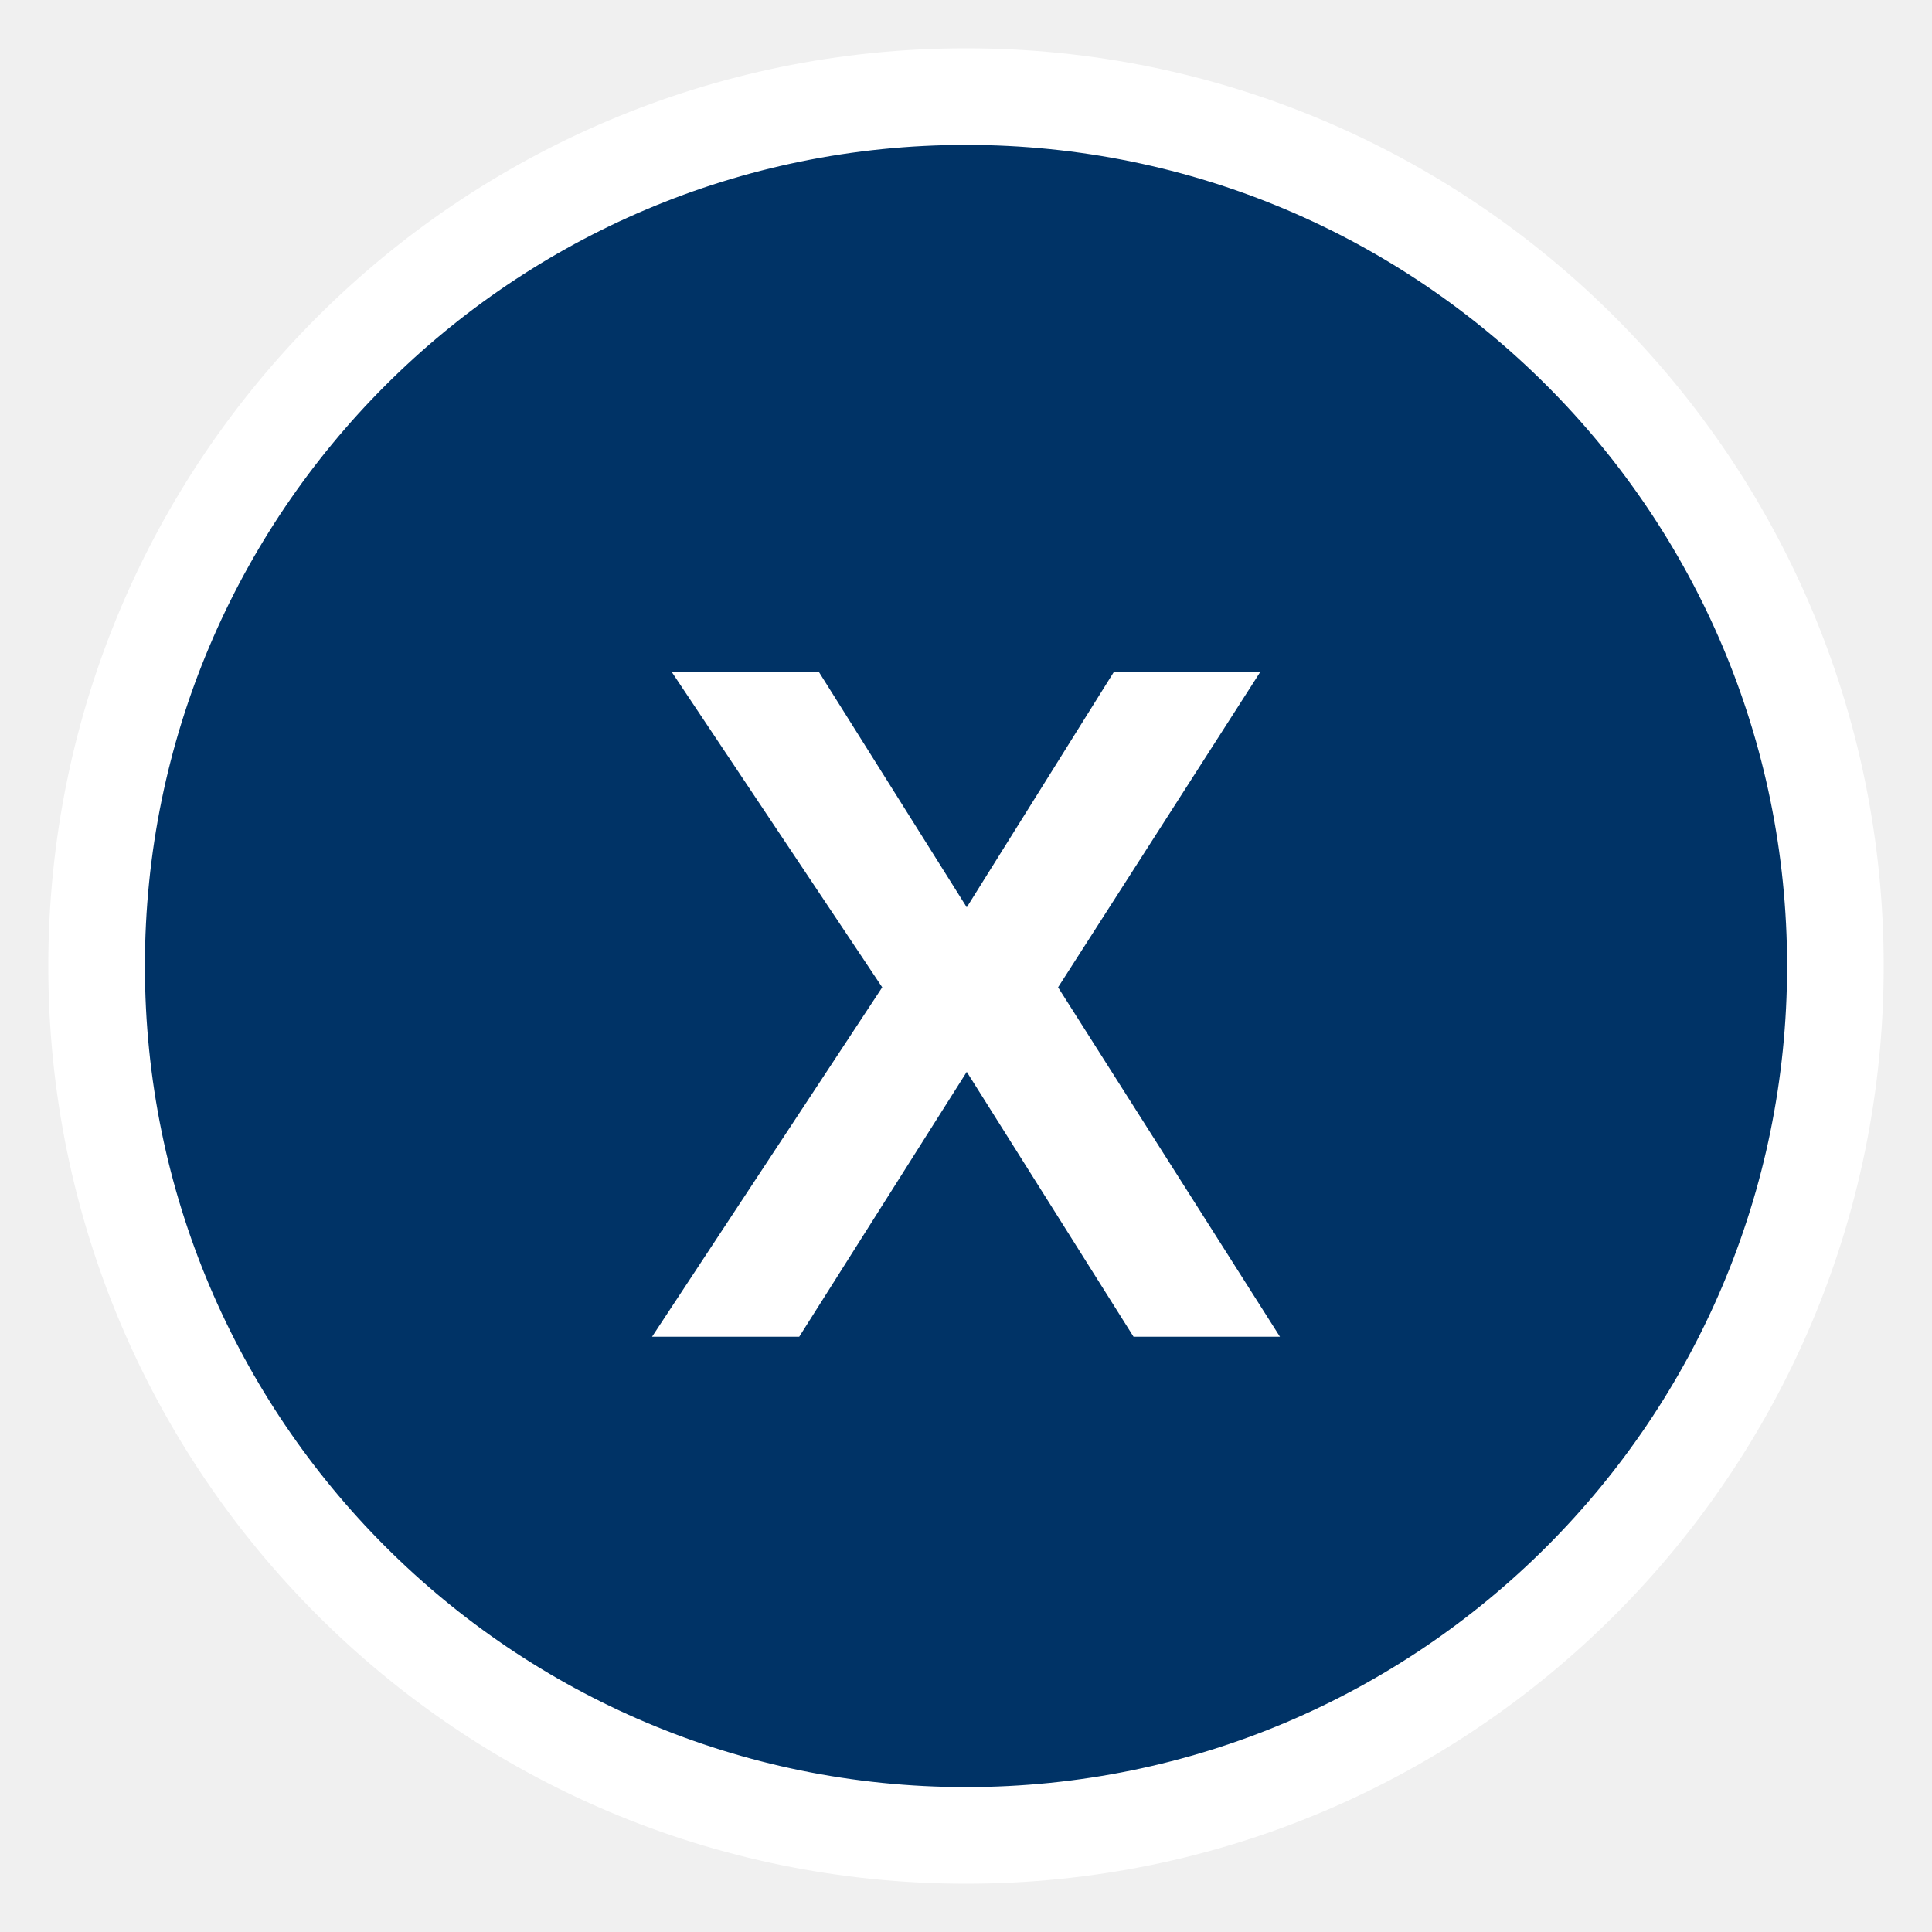
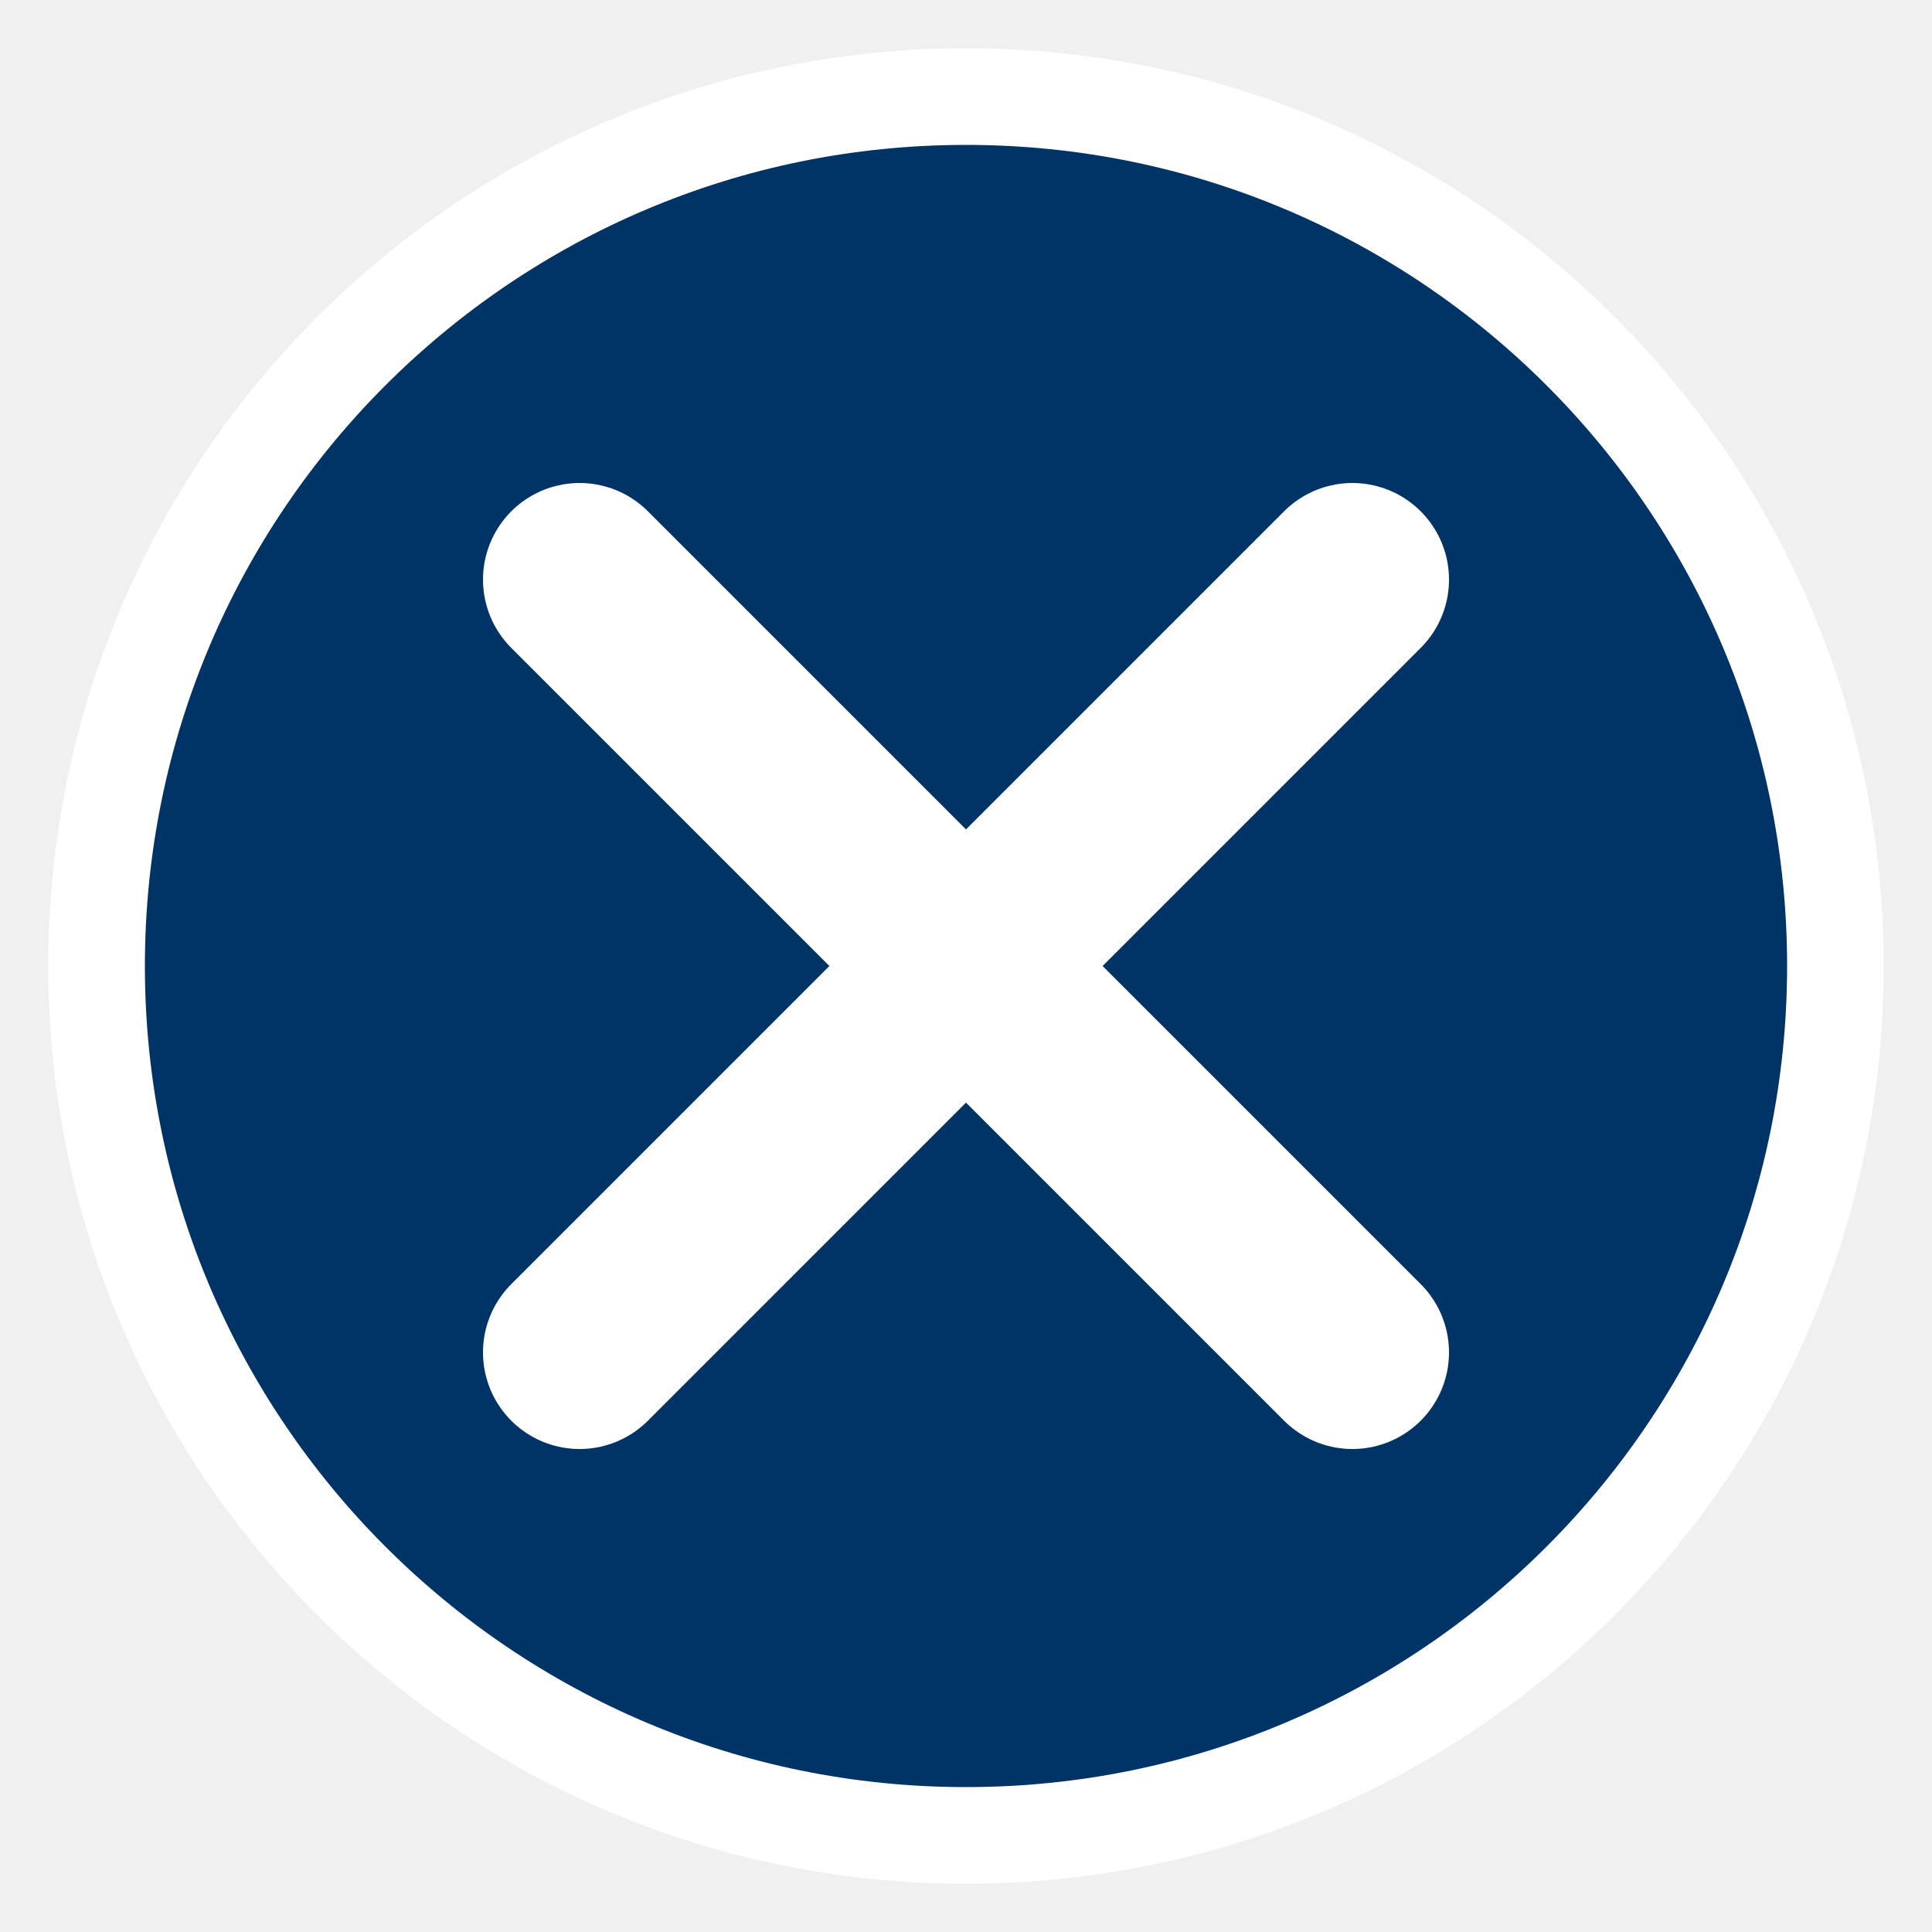
<svg xmlns="http://www.w3.org/2000/svg" width="40" height="40" viewBox="0 0 40 40">
  <circle cx="20" cy="20" r="18" fill="#003366" stroke="white" stroke-width="2" />
-   <text x="50%" y="55%" dominant-baseline="middle" text-anchor="middle" fill="white" font-family="Arial" font-size="20" font-weight="bold">X</text>
+   <path d="M12,12 L28,28 M28,12 L12,28" stroke="white" stroke-width="4" fill="none" stroke-linecap="round" />
</svg>
